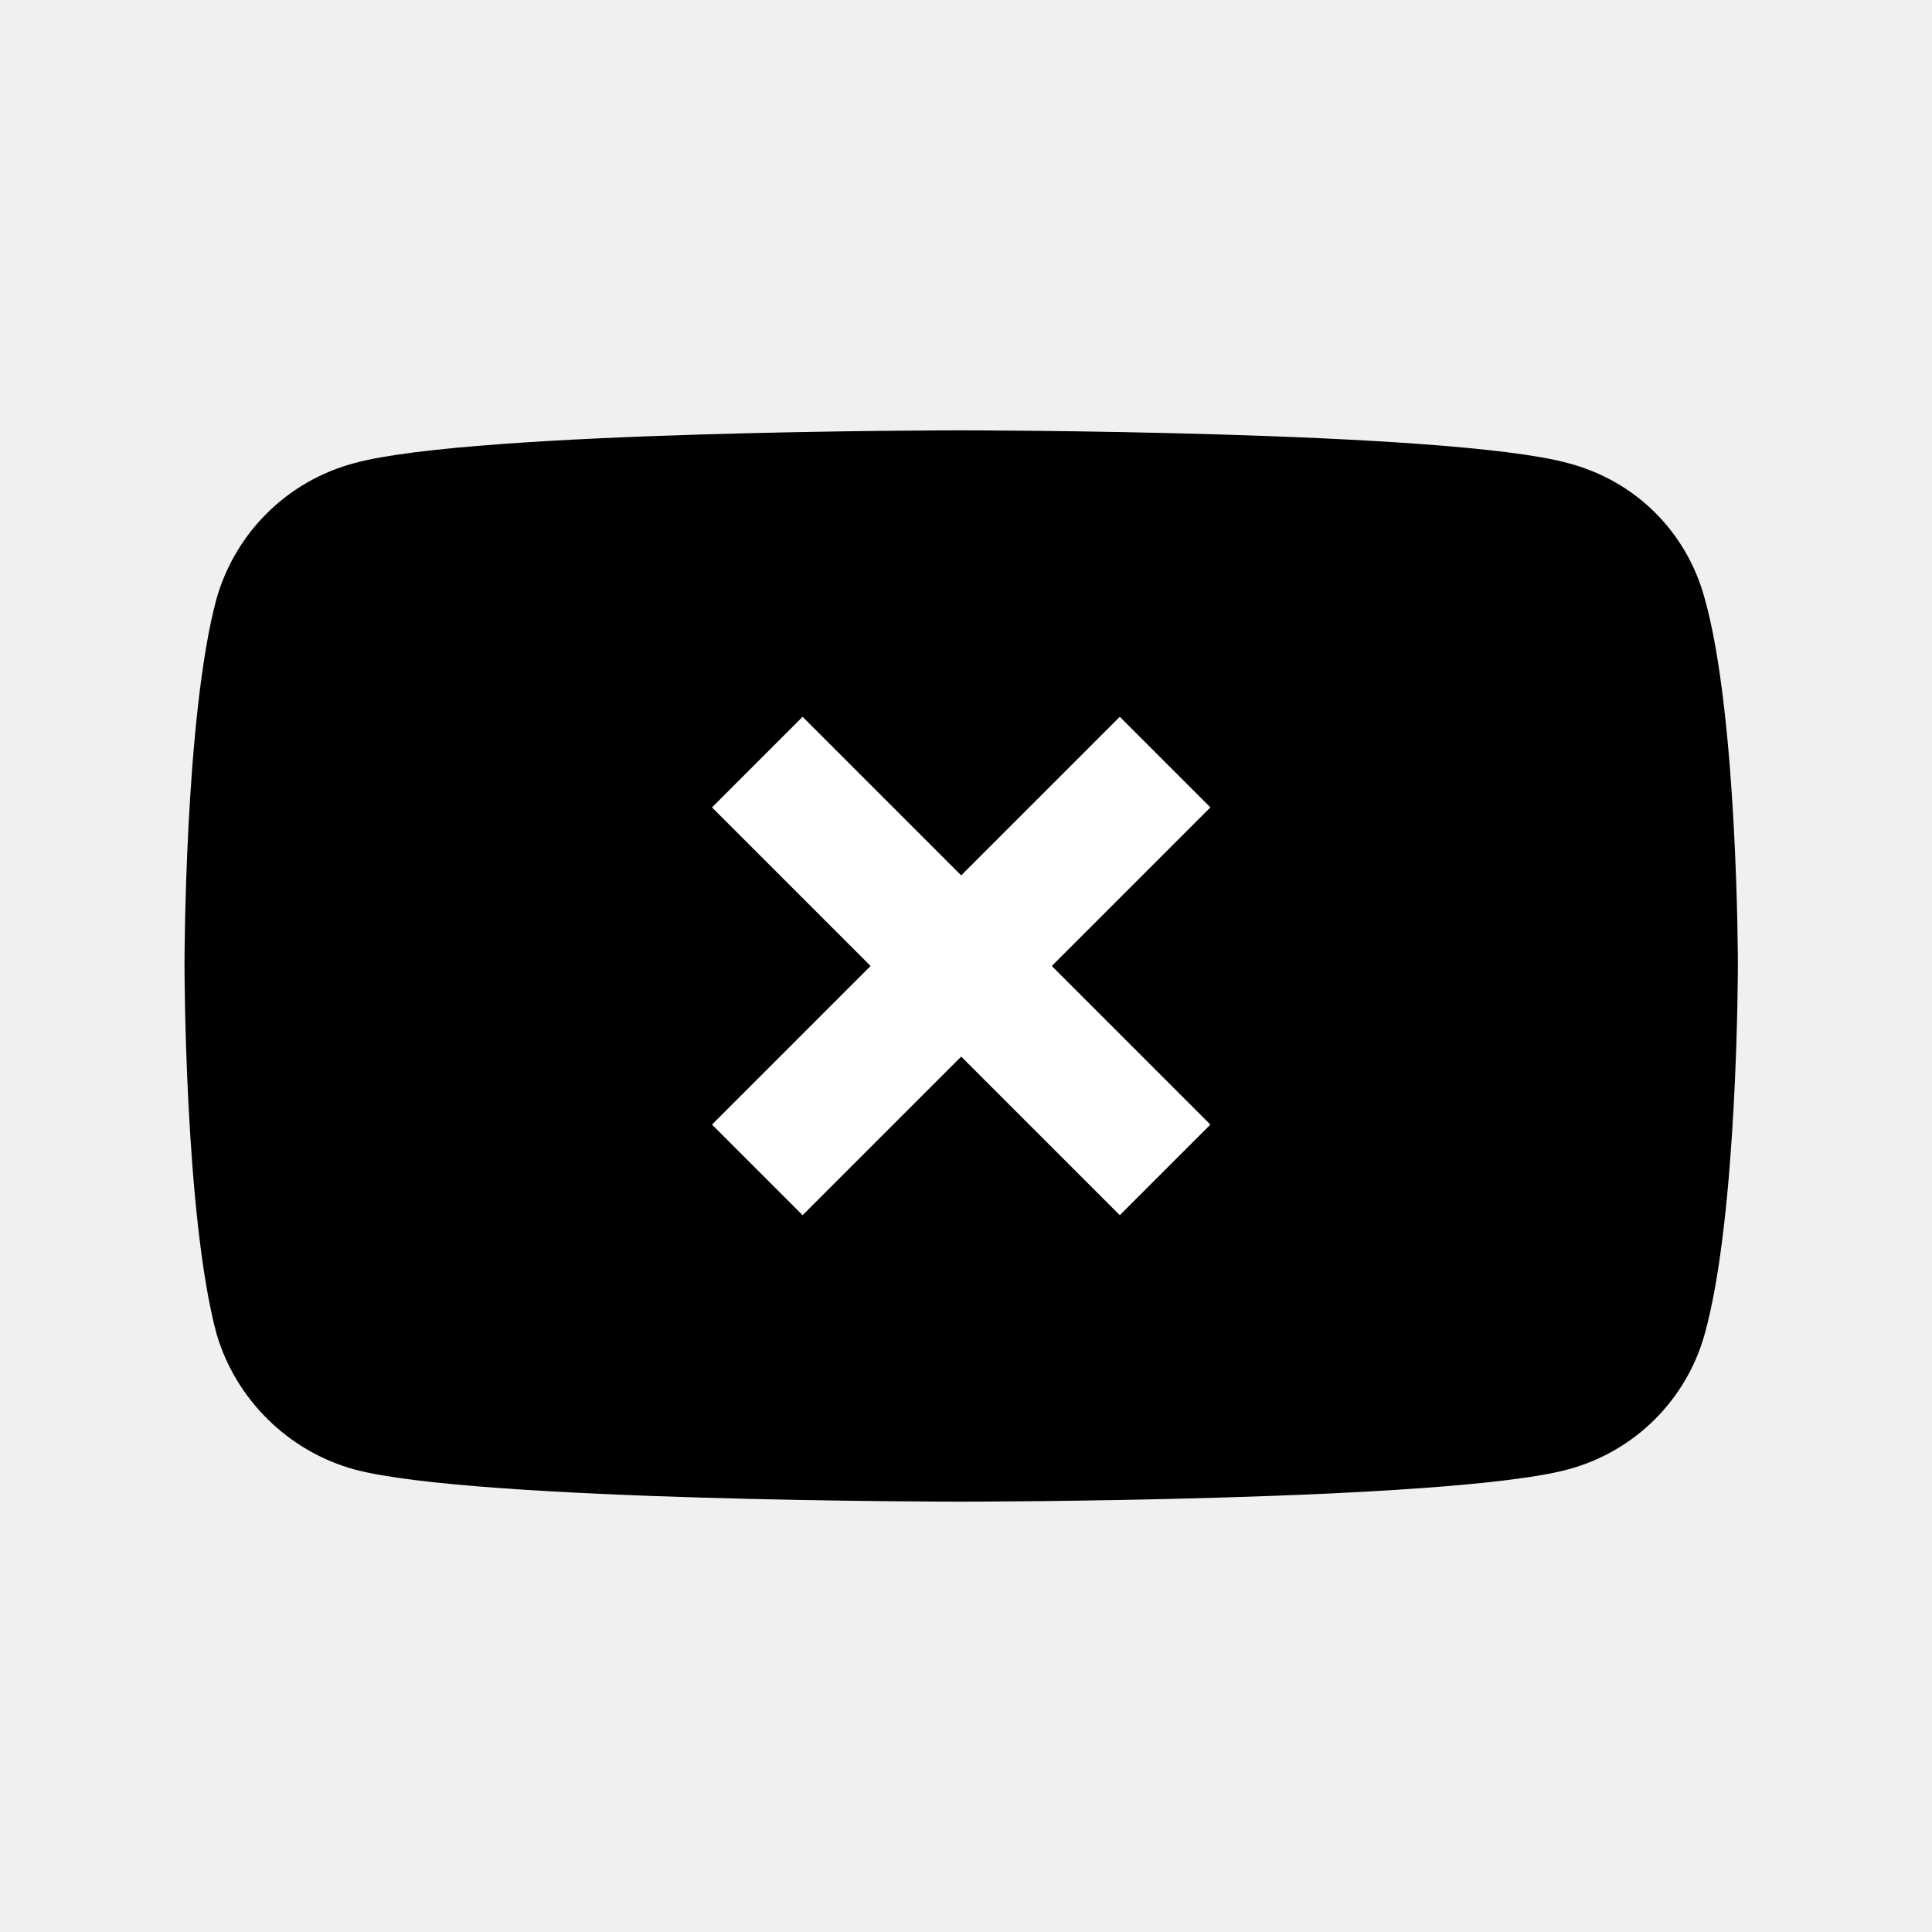
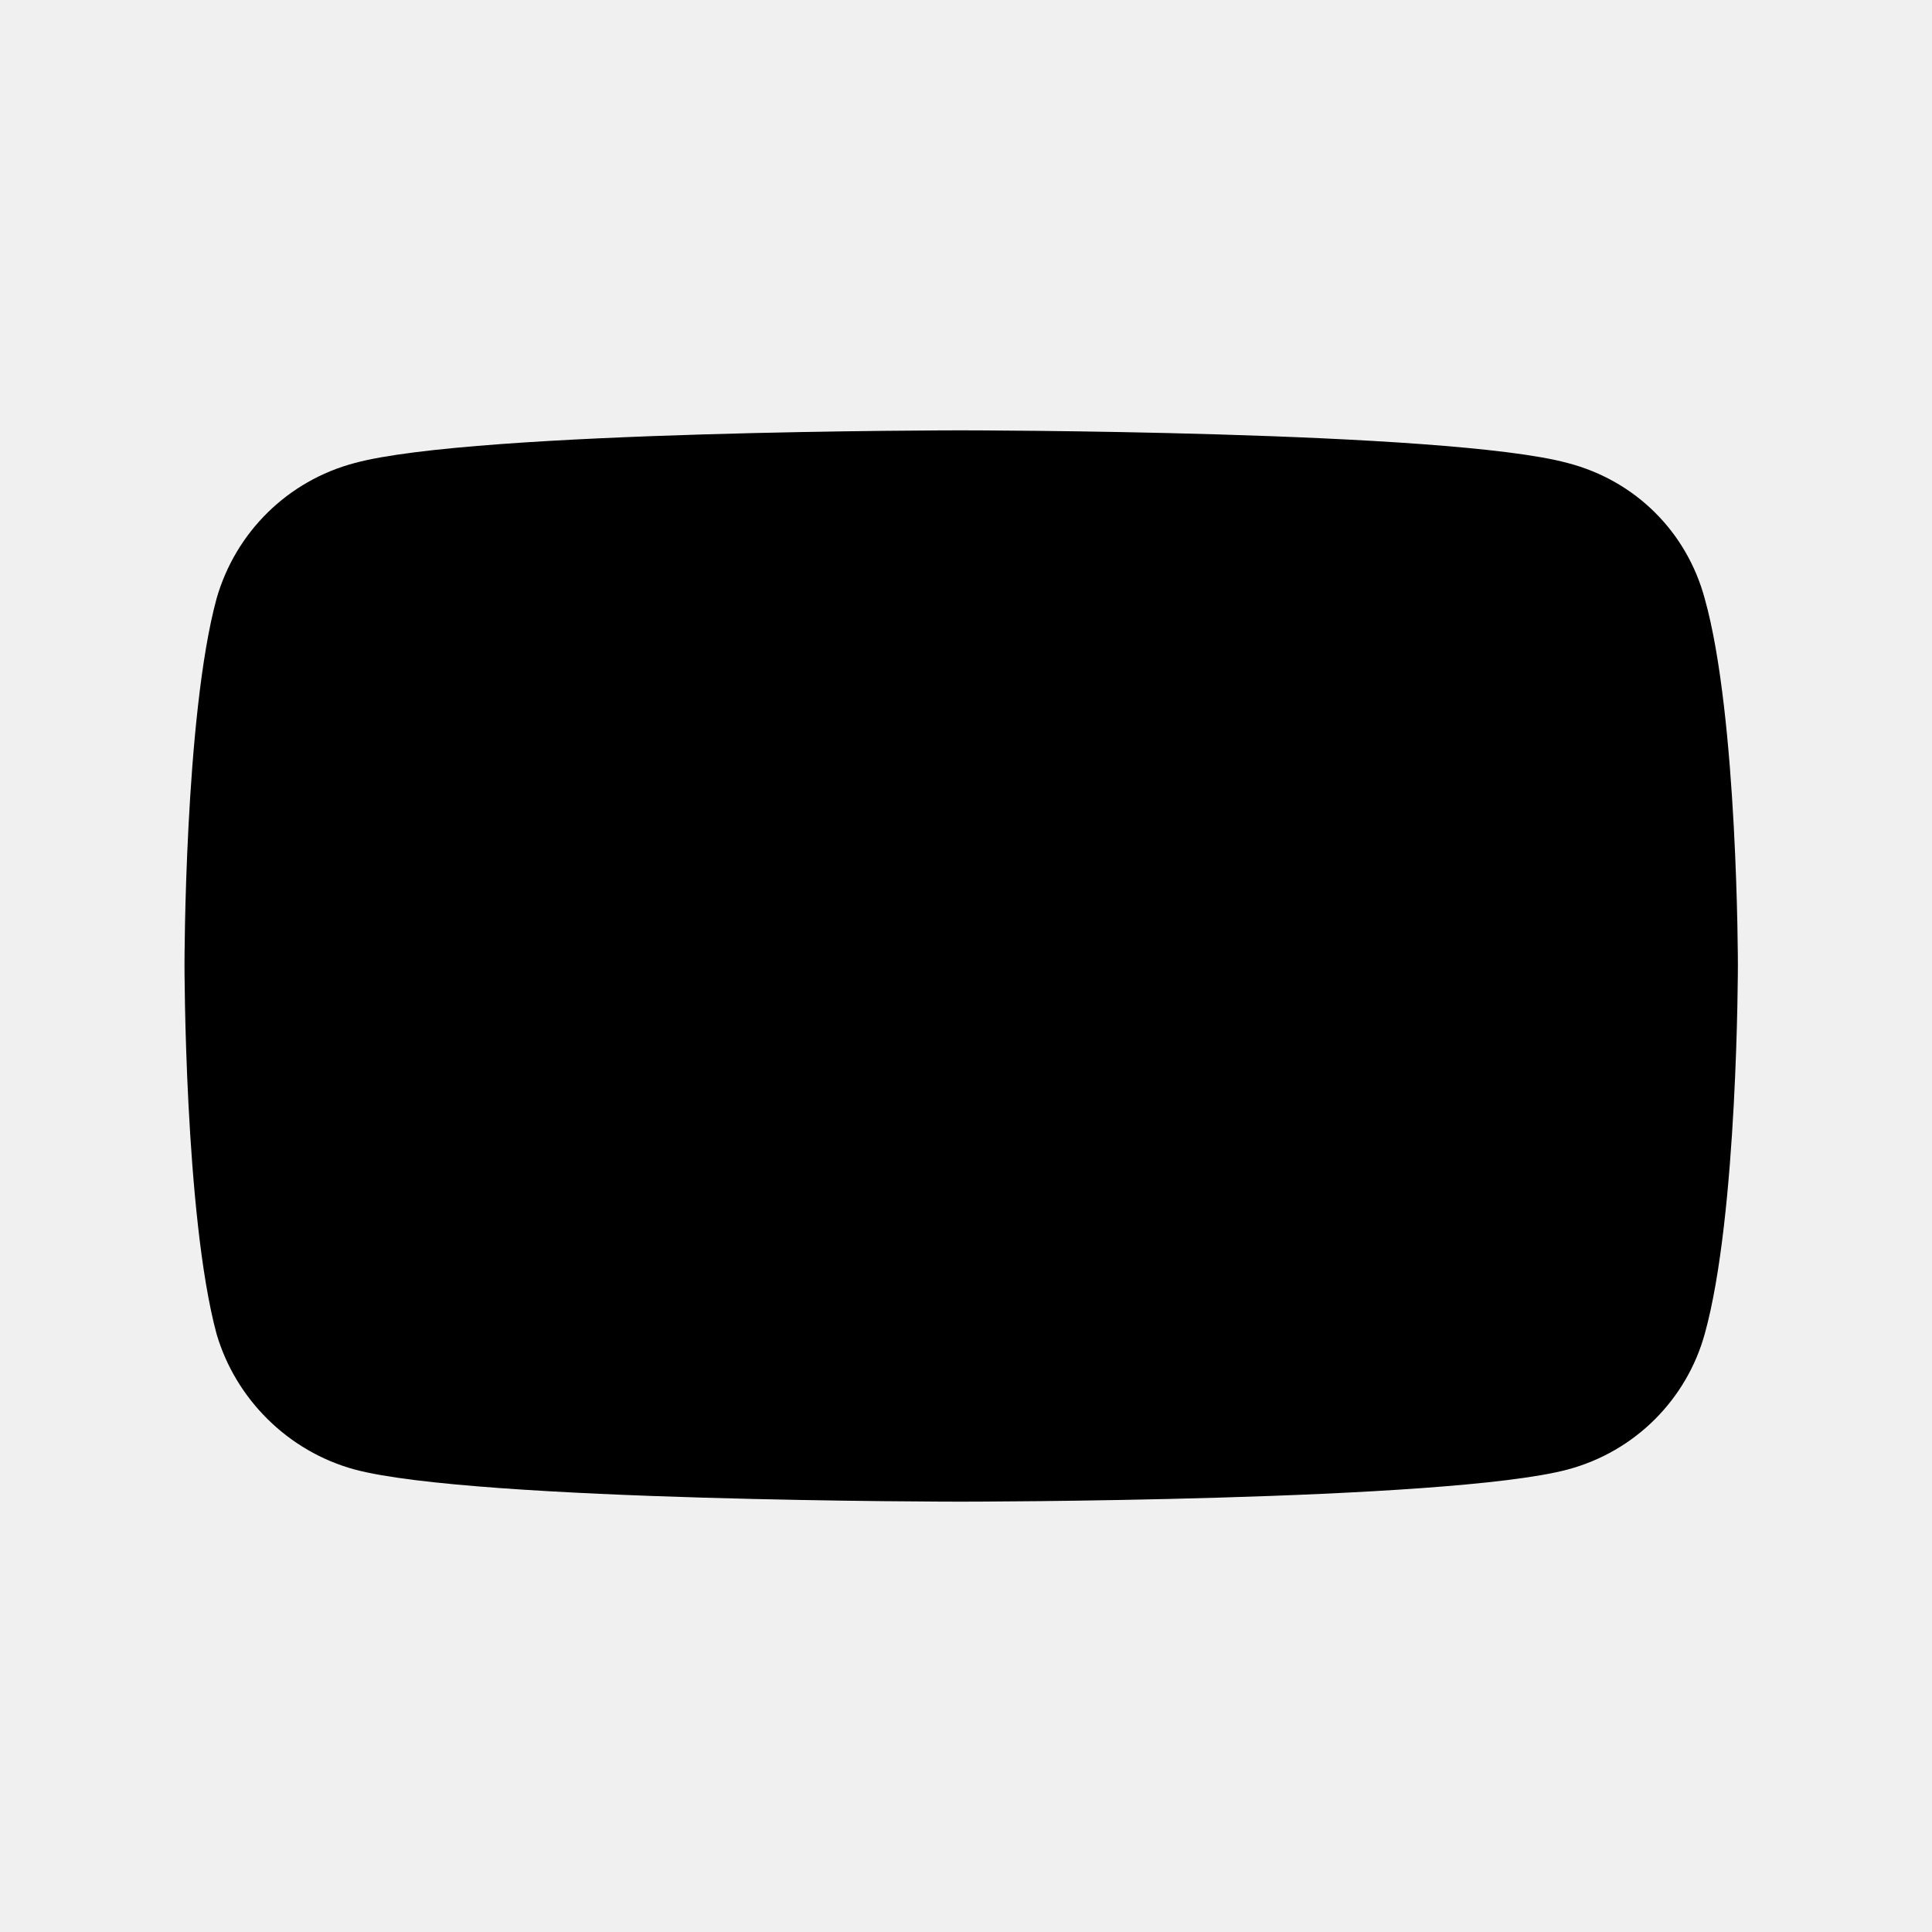
- <svg xmlns="http://www.w3.org/2000/svg" width="100%" height="100%" viewBox="0 0 201 201" version="1.1" xml:space="preserve" style="fill-rule:evenodd;clip-rule:evenodd;stroke-linejoin:round;stroke-miterlimit:2;">
+ <svg xmlns="http://www.w3.org/2000/svg" width="100%" height="100%" viewBox="0 0 201 201" version="1.1">
  <g>
    <path class="fillAccent" d="M99.915,156.228C99.915,156.228 150.542,156.228 163.1,152.884C170.171,150.989 175.488,145.528 177.354,138.785C180.805,126.413 180.805,100.389 180.805,100.389C180.805,100.389 180.805,74.531 177.354,62.271C175.488,55.361 170.171,50.011 163.1,48.172C150.542,44.772 99.915,44.772 99.915,44.772C99.915,44.772 49.401,44.772 36.9,48.172C29.943,50.011 24.512,55.361 22.532,62.271C19.195,74.531 19.195,100.389 19.195,100.389C19.195,100.389 19.195,126.413 22.532,138.785C24.512,145.528 29.943,150.989 36.9,152.884C49.401,156.228 99.915,156.228 99.915,156.228Z" />
-     <path d="M90.574,100.5L74.074,84L83.5,74.574L100,91.074L116.5,74.574L125.926,84L109.426,100.5L125.926,117L116.5,126.426L100,109.926L83.5,126.426L74.074,117L90.574,100.5Z" style="fill:white;" />
+     <path class="fillBgSheet" d="M90.574,100.5L74.074,84L83.5,74.574L100,91.074L116.5,74.574L125.926,84L109.426,100.5L125.926,117L116.5,126.426L100,109.926L83.5,126.426L74.074,117L90.574,100.5Z" />
  </g>
</svg>
